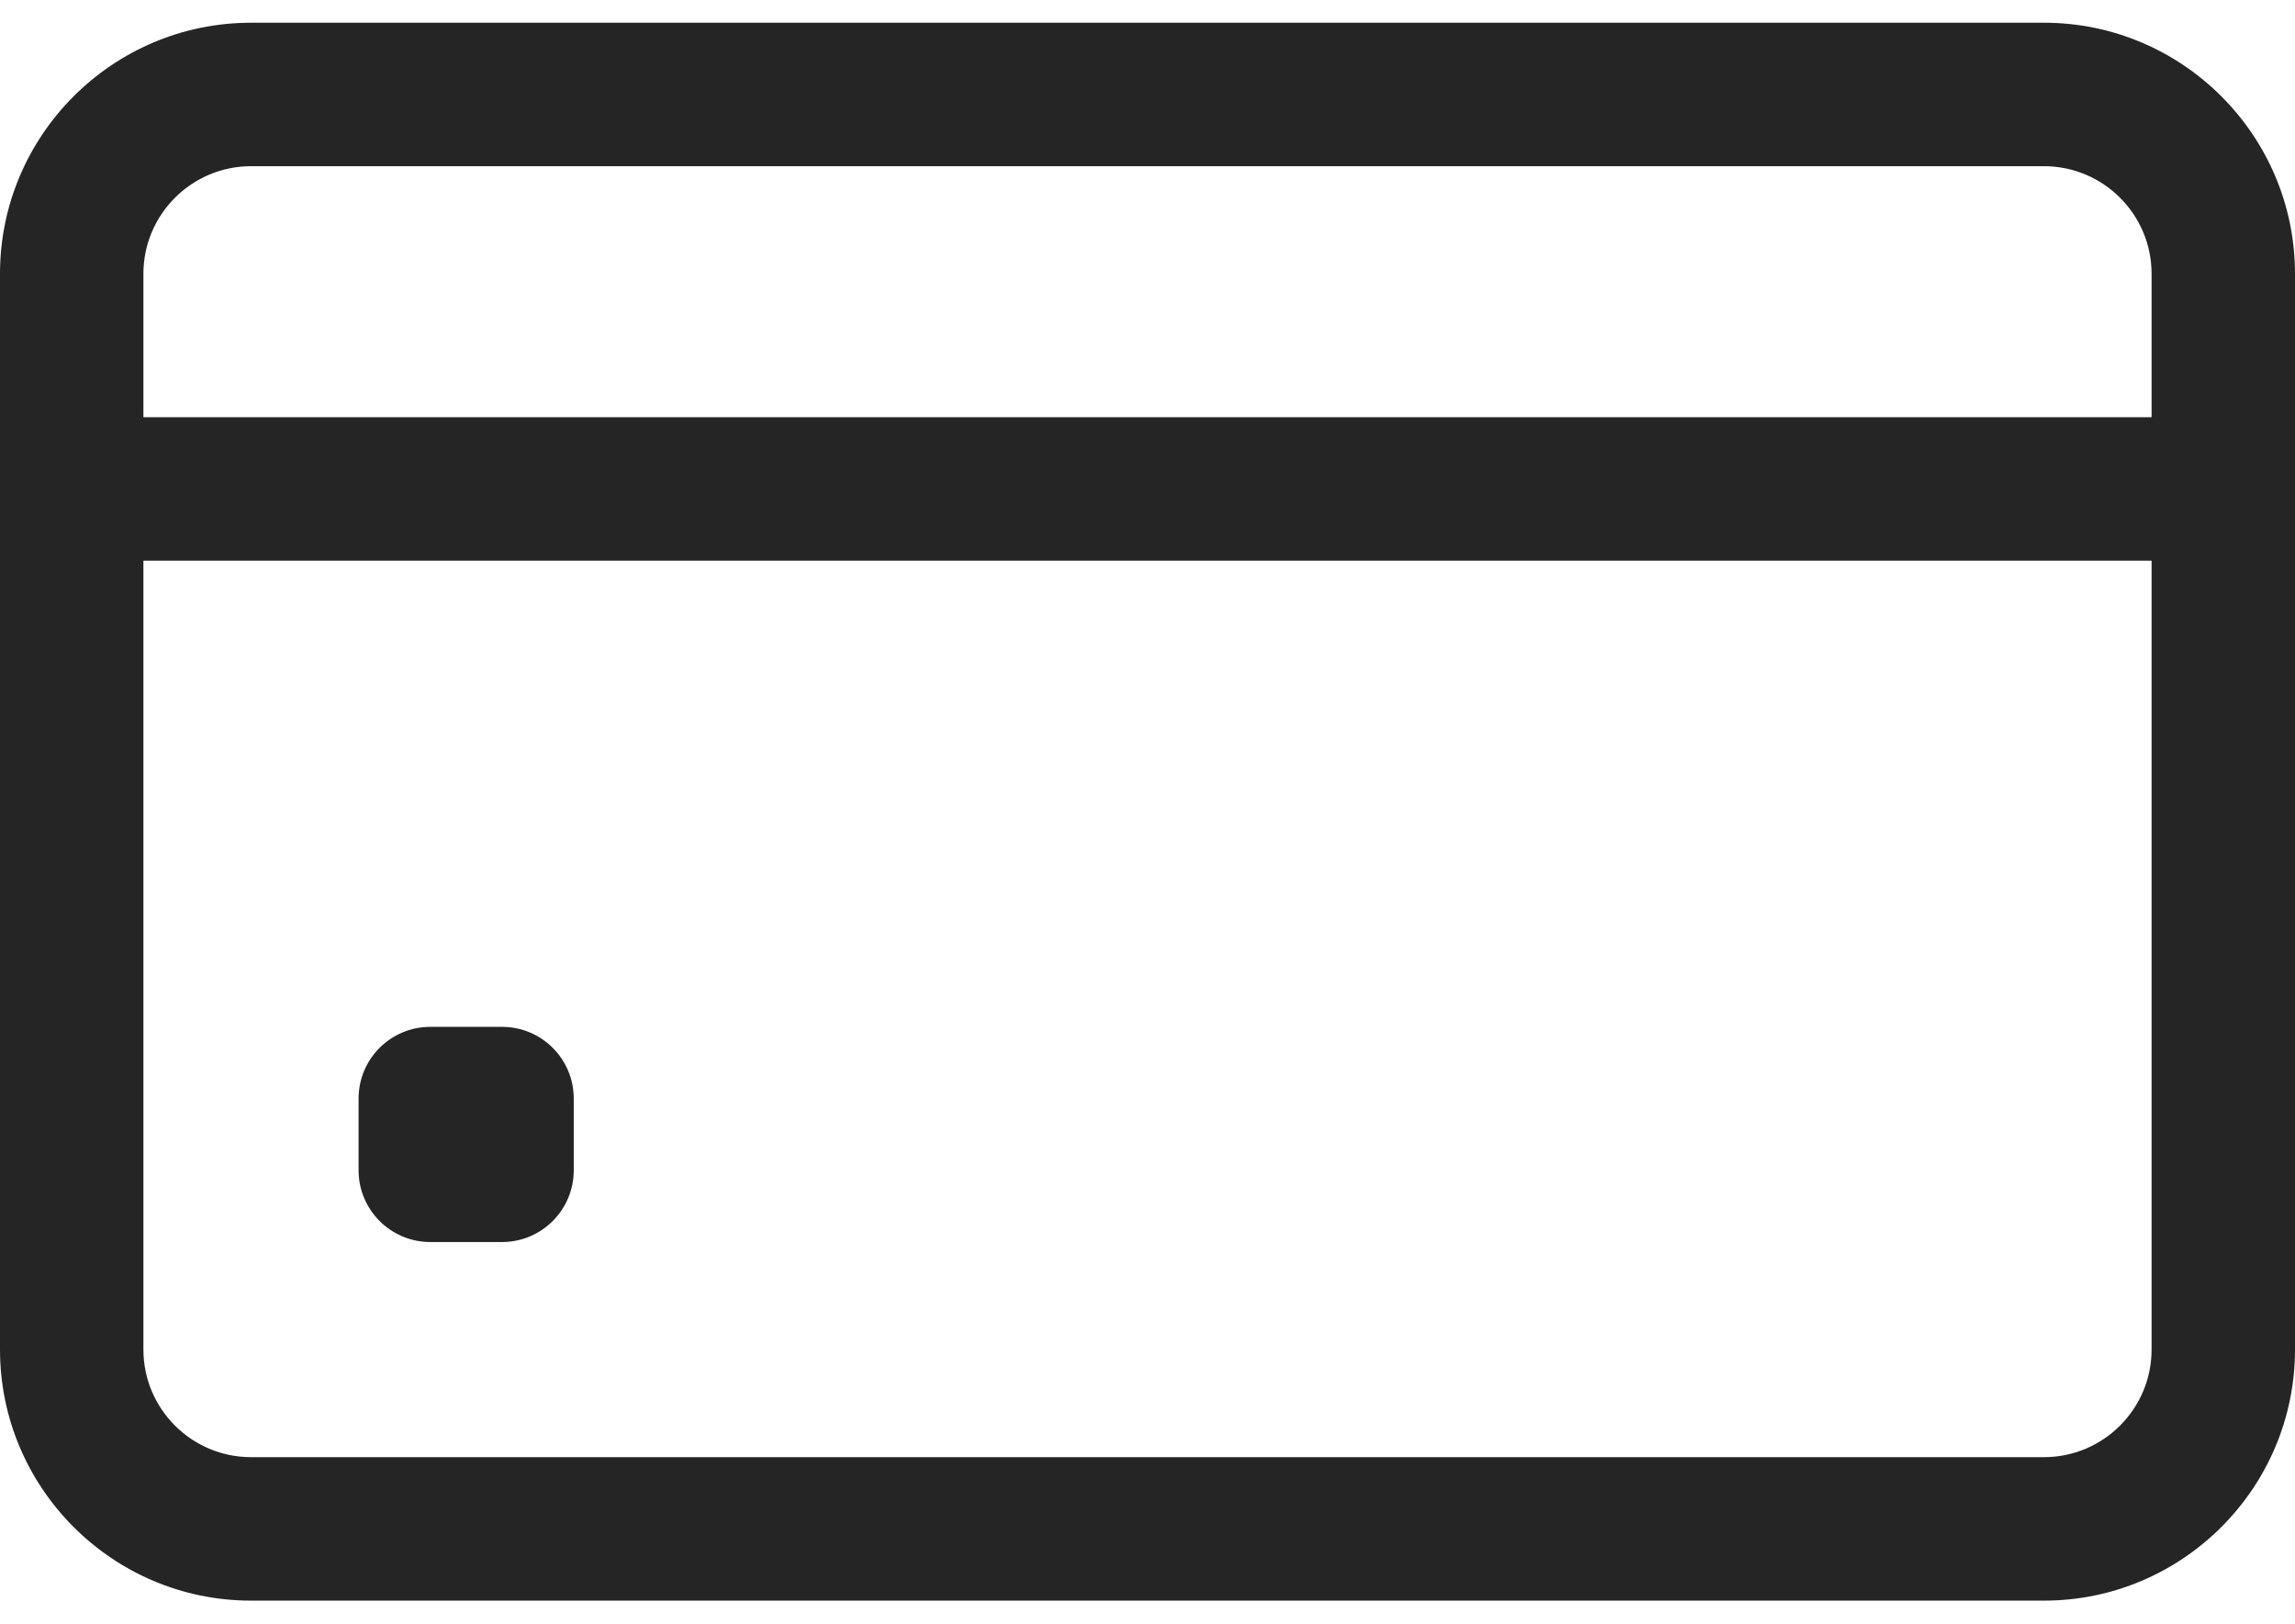
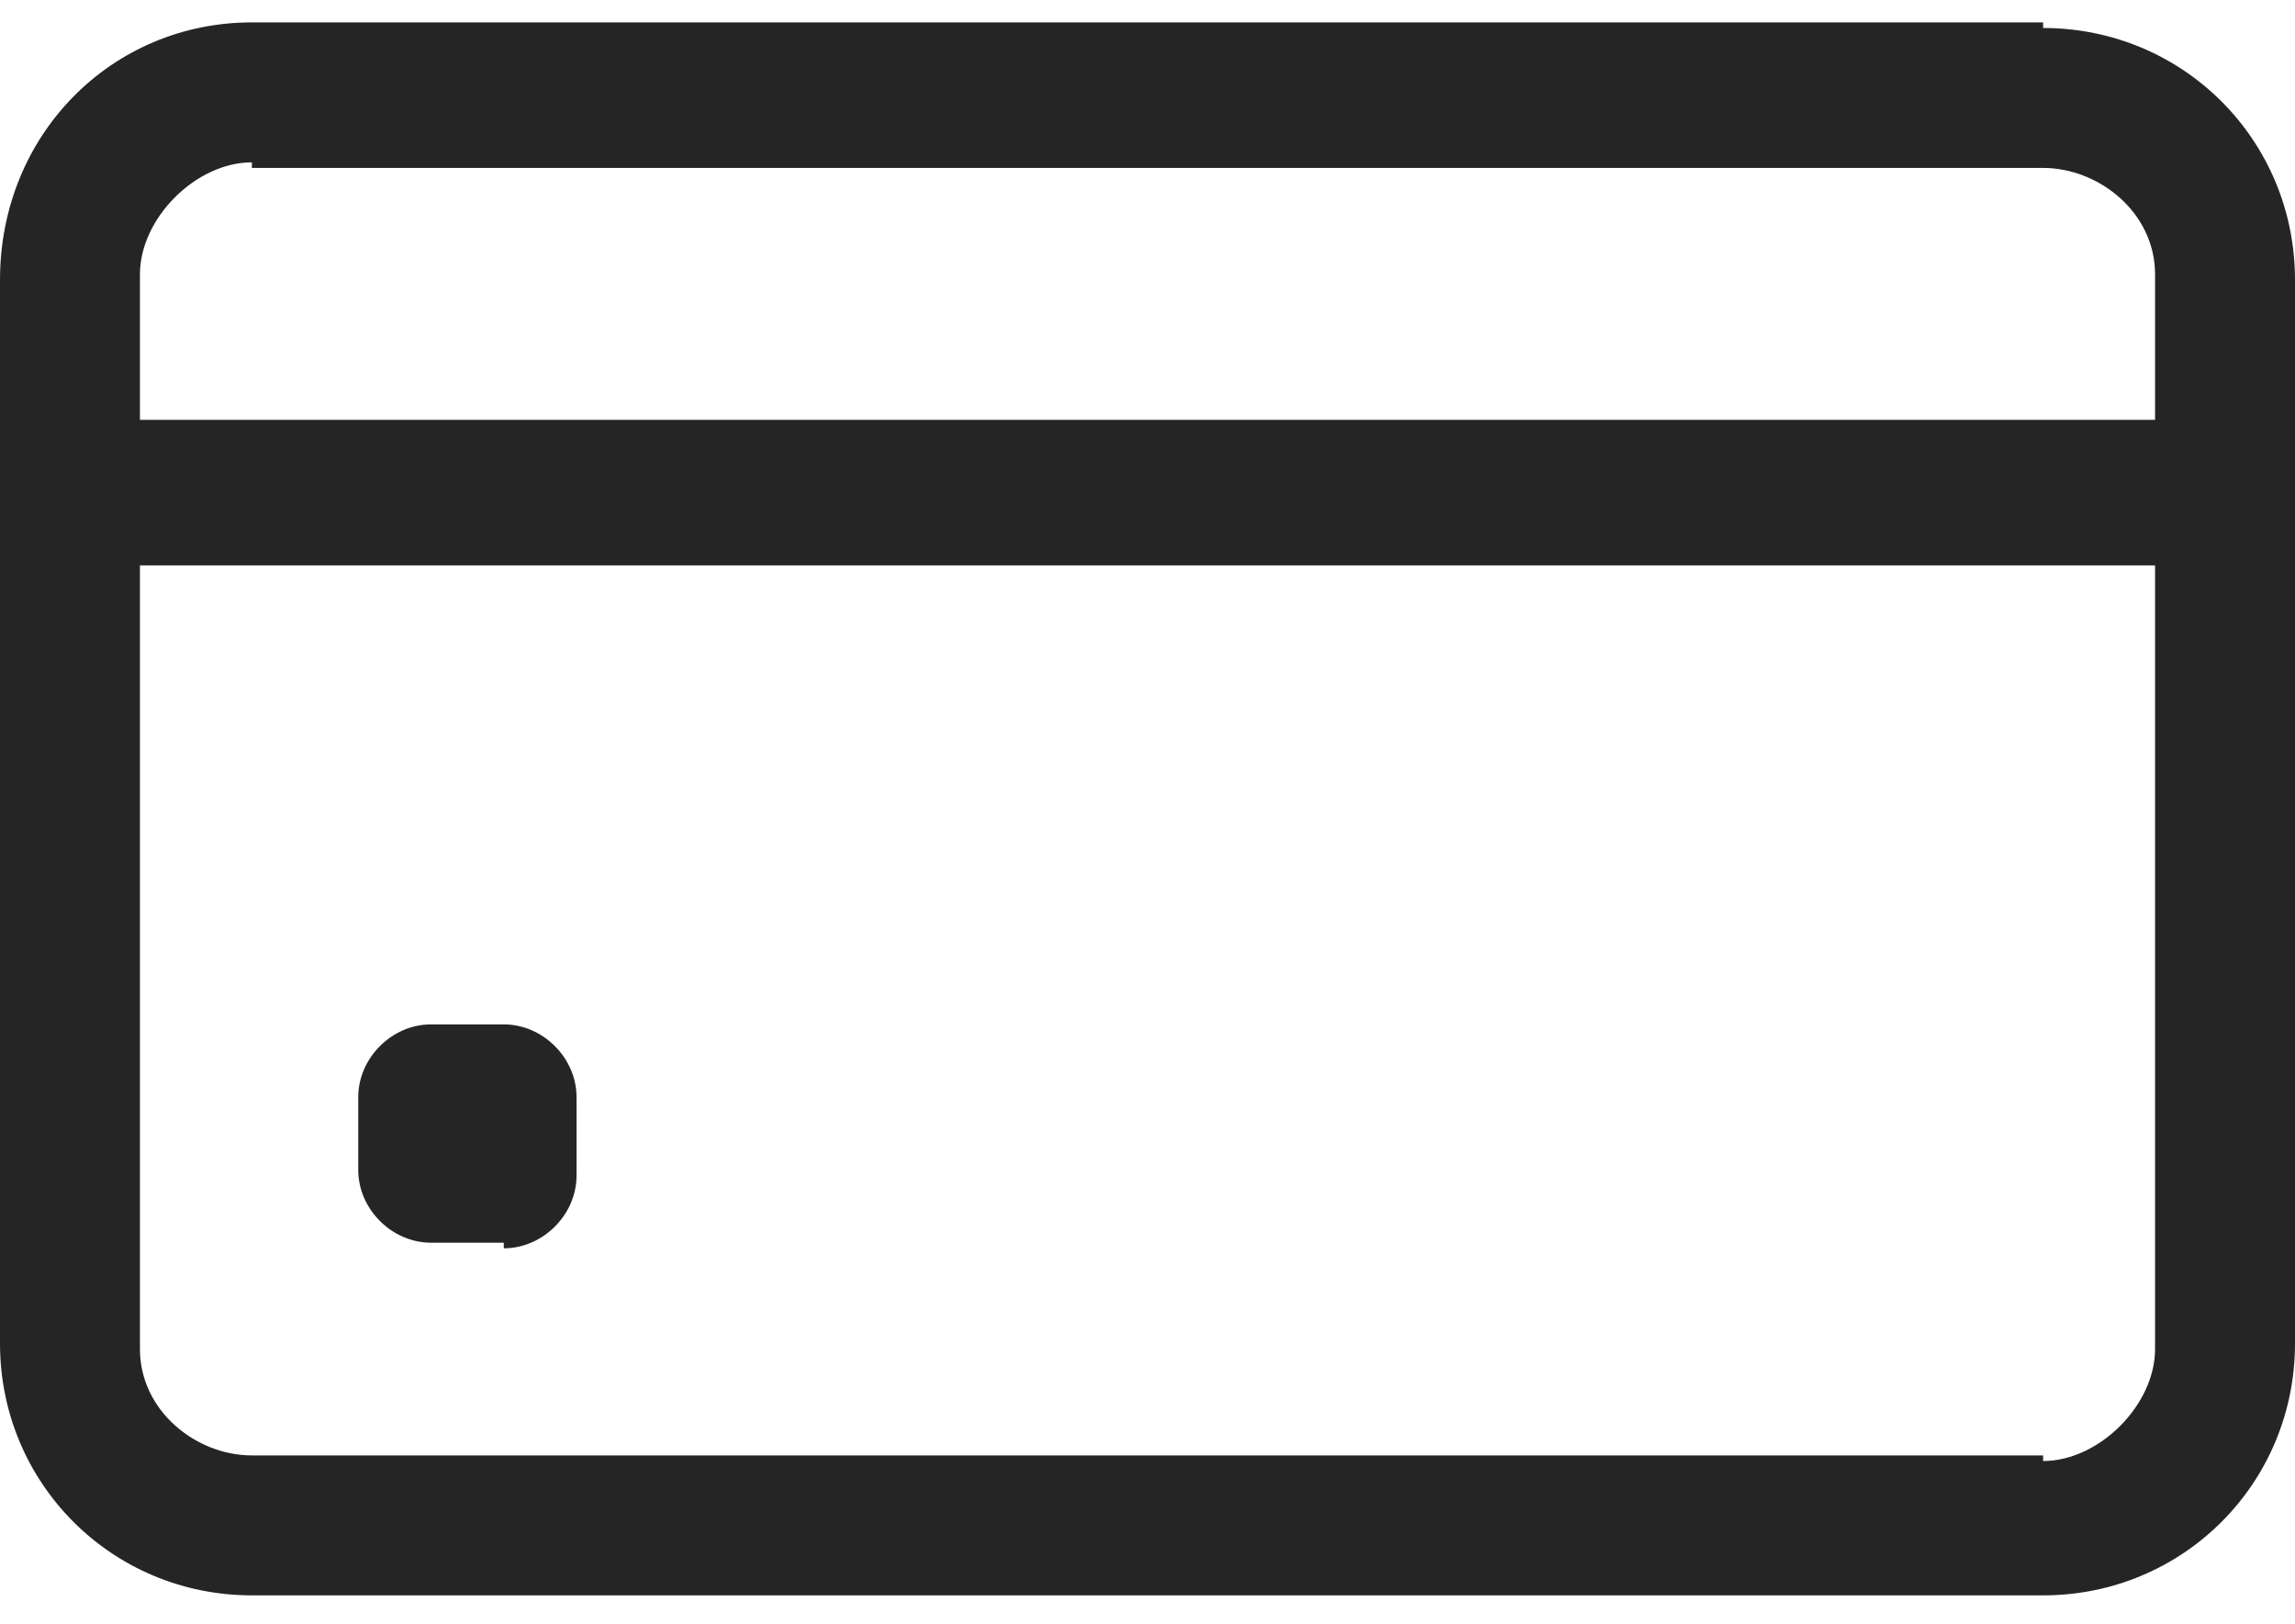
- <svg xmlns="http://www.w3.org/2000/svg" width="41" height="29" viewBox="0 0 41 29" fill="none">
-   <path d="M36.516 0.406H4.484C2.012 0.406 0 2.418 0 4.891V24.109C0 26.582 2.012 28.594 4.484 28.594H36.516C38.988 28.594 41 26.582 41 24.109V4.891C41 2.418 38.988 0.406 36.516 0.406ZM4.484 2.969H36.516C37.575 2.969 38.438 3.831 38.438 4.891V7.453H2.562V4.891C2.562 3.831 3.425 2.969 4.484 2.969ZM36.516 26.031H4.484C3.425 26.031 2.562 25.169 2.562 24.109V10.016H38.438V24.109C38.438 25.169 37.575 26.031 36.516 26.031Z" fill="#252525" />
-   <path d="M8.969 22.188H7.688C6.98 22.188 6.406 21.614 6.406 20.906V19.625C6.406 18.917 6.98 18.344 7.688 18.344H8.969C9.676 18.344 10.25 18.917 10.25 19.625V20.906C10.25 21.614 9.676 22.188 8.969 22.188Z" fill="#252525" />
+ <svg xmlns="http://www.w3.org/2000/svg" width="41" height="29" fill="none">
+   <path fill="#252525" d="M36.5.4h-32C2 .4 0 2.4 0 5V24c0 2.5 2 4.5 4.5 4.5h32c2.5 0 4.5-2 4.5-4.5V5c0-2.5-2-4.5-4.5-4.5ZM4.5 3h32c1 0 2 .8 2 1.9v2.6h-36V4.9c0-1 1-2 2-2Zm32 23h-32c-1 0-2-.8-2-1.9v-14h36v14c0 1-1 2-2 2Z" />
+   <path fill="#252525" d="M9 22.2H7.7c-.7 0-1.3-.6-1.3-1.3v-1.3c0-.7.6-1.3 1.3-1.3H9c.7 0 1.3.6 1.3 1.3V21c0 .7-.6 1.3-1.3 1.3Z" />
</svg>
